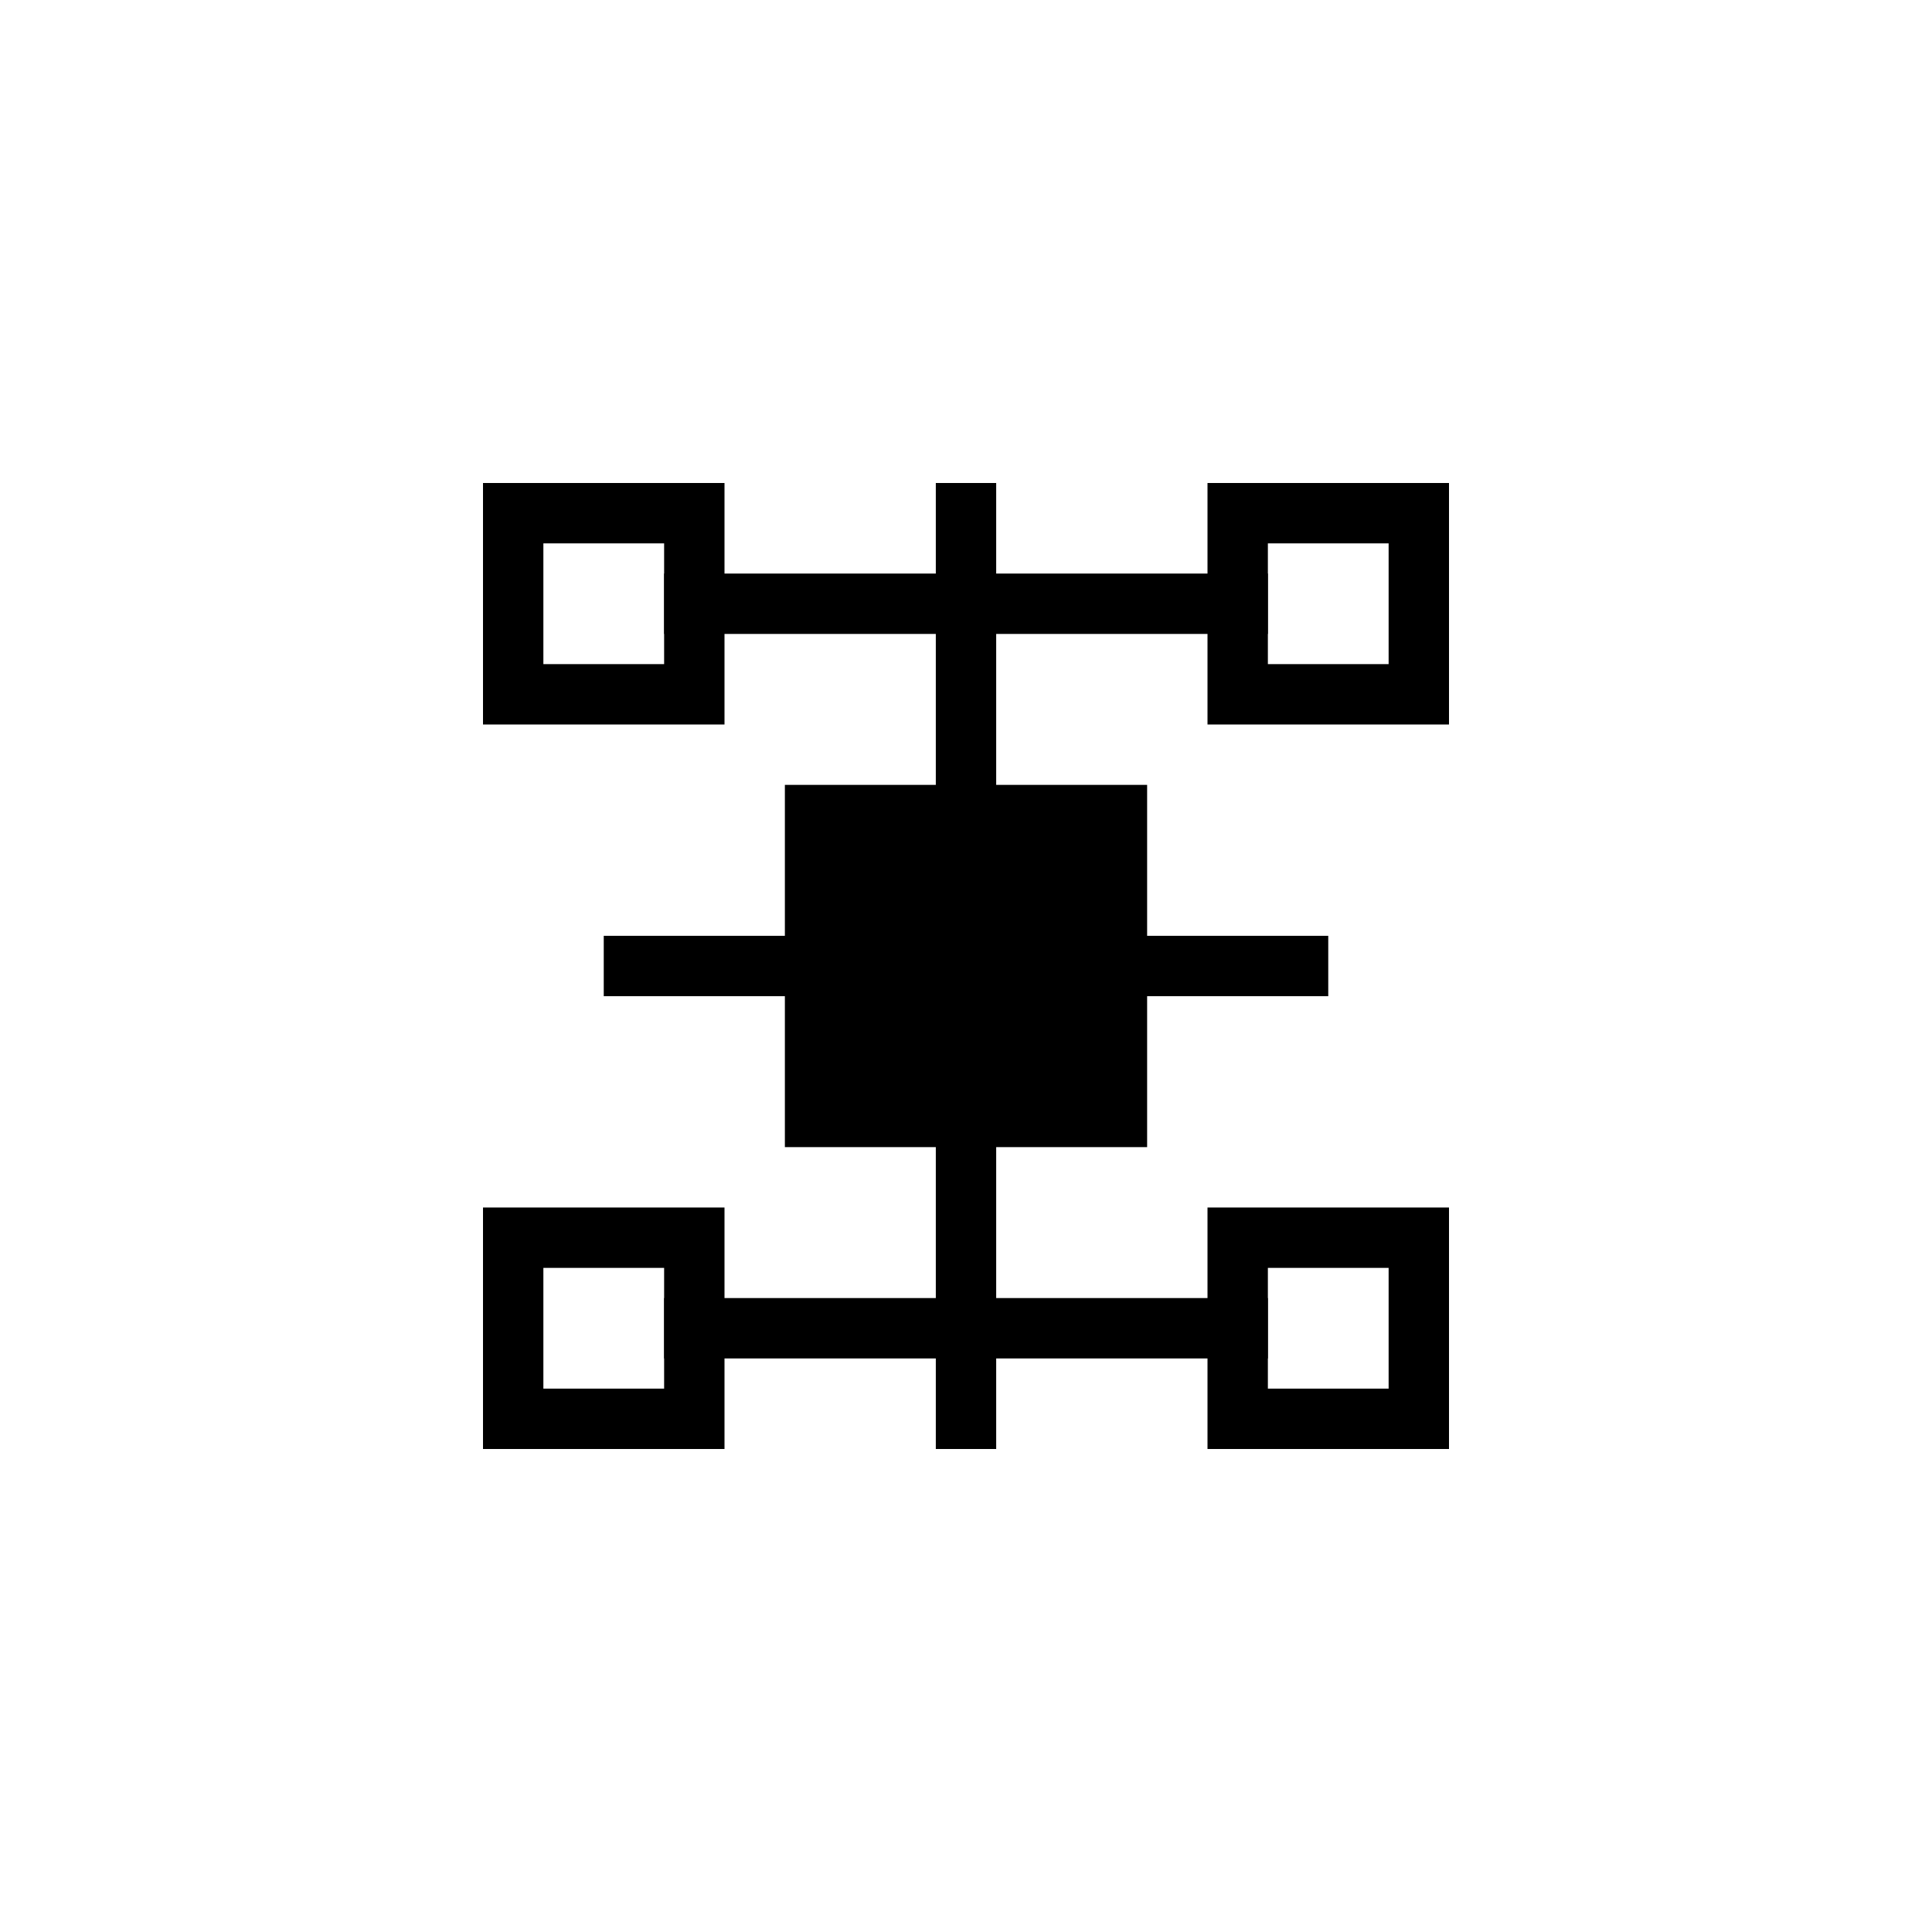
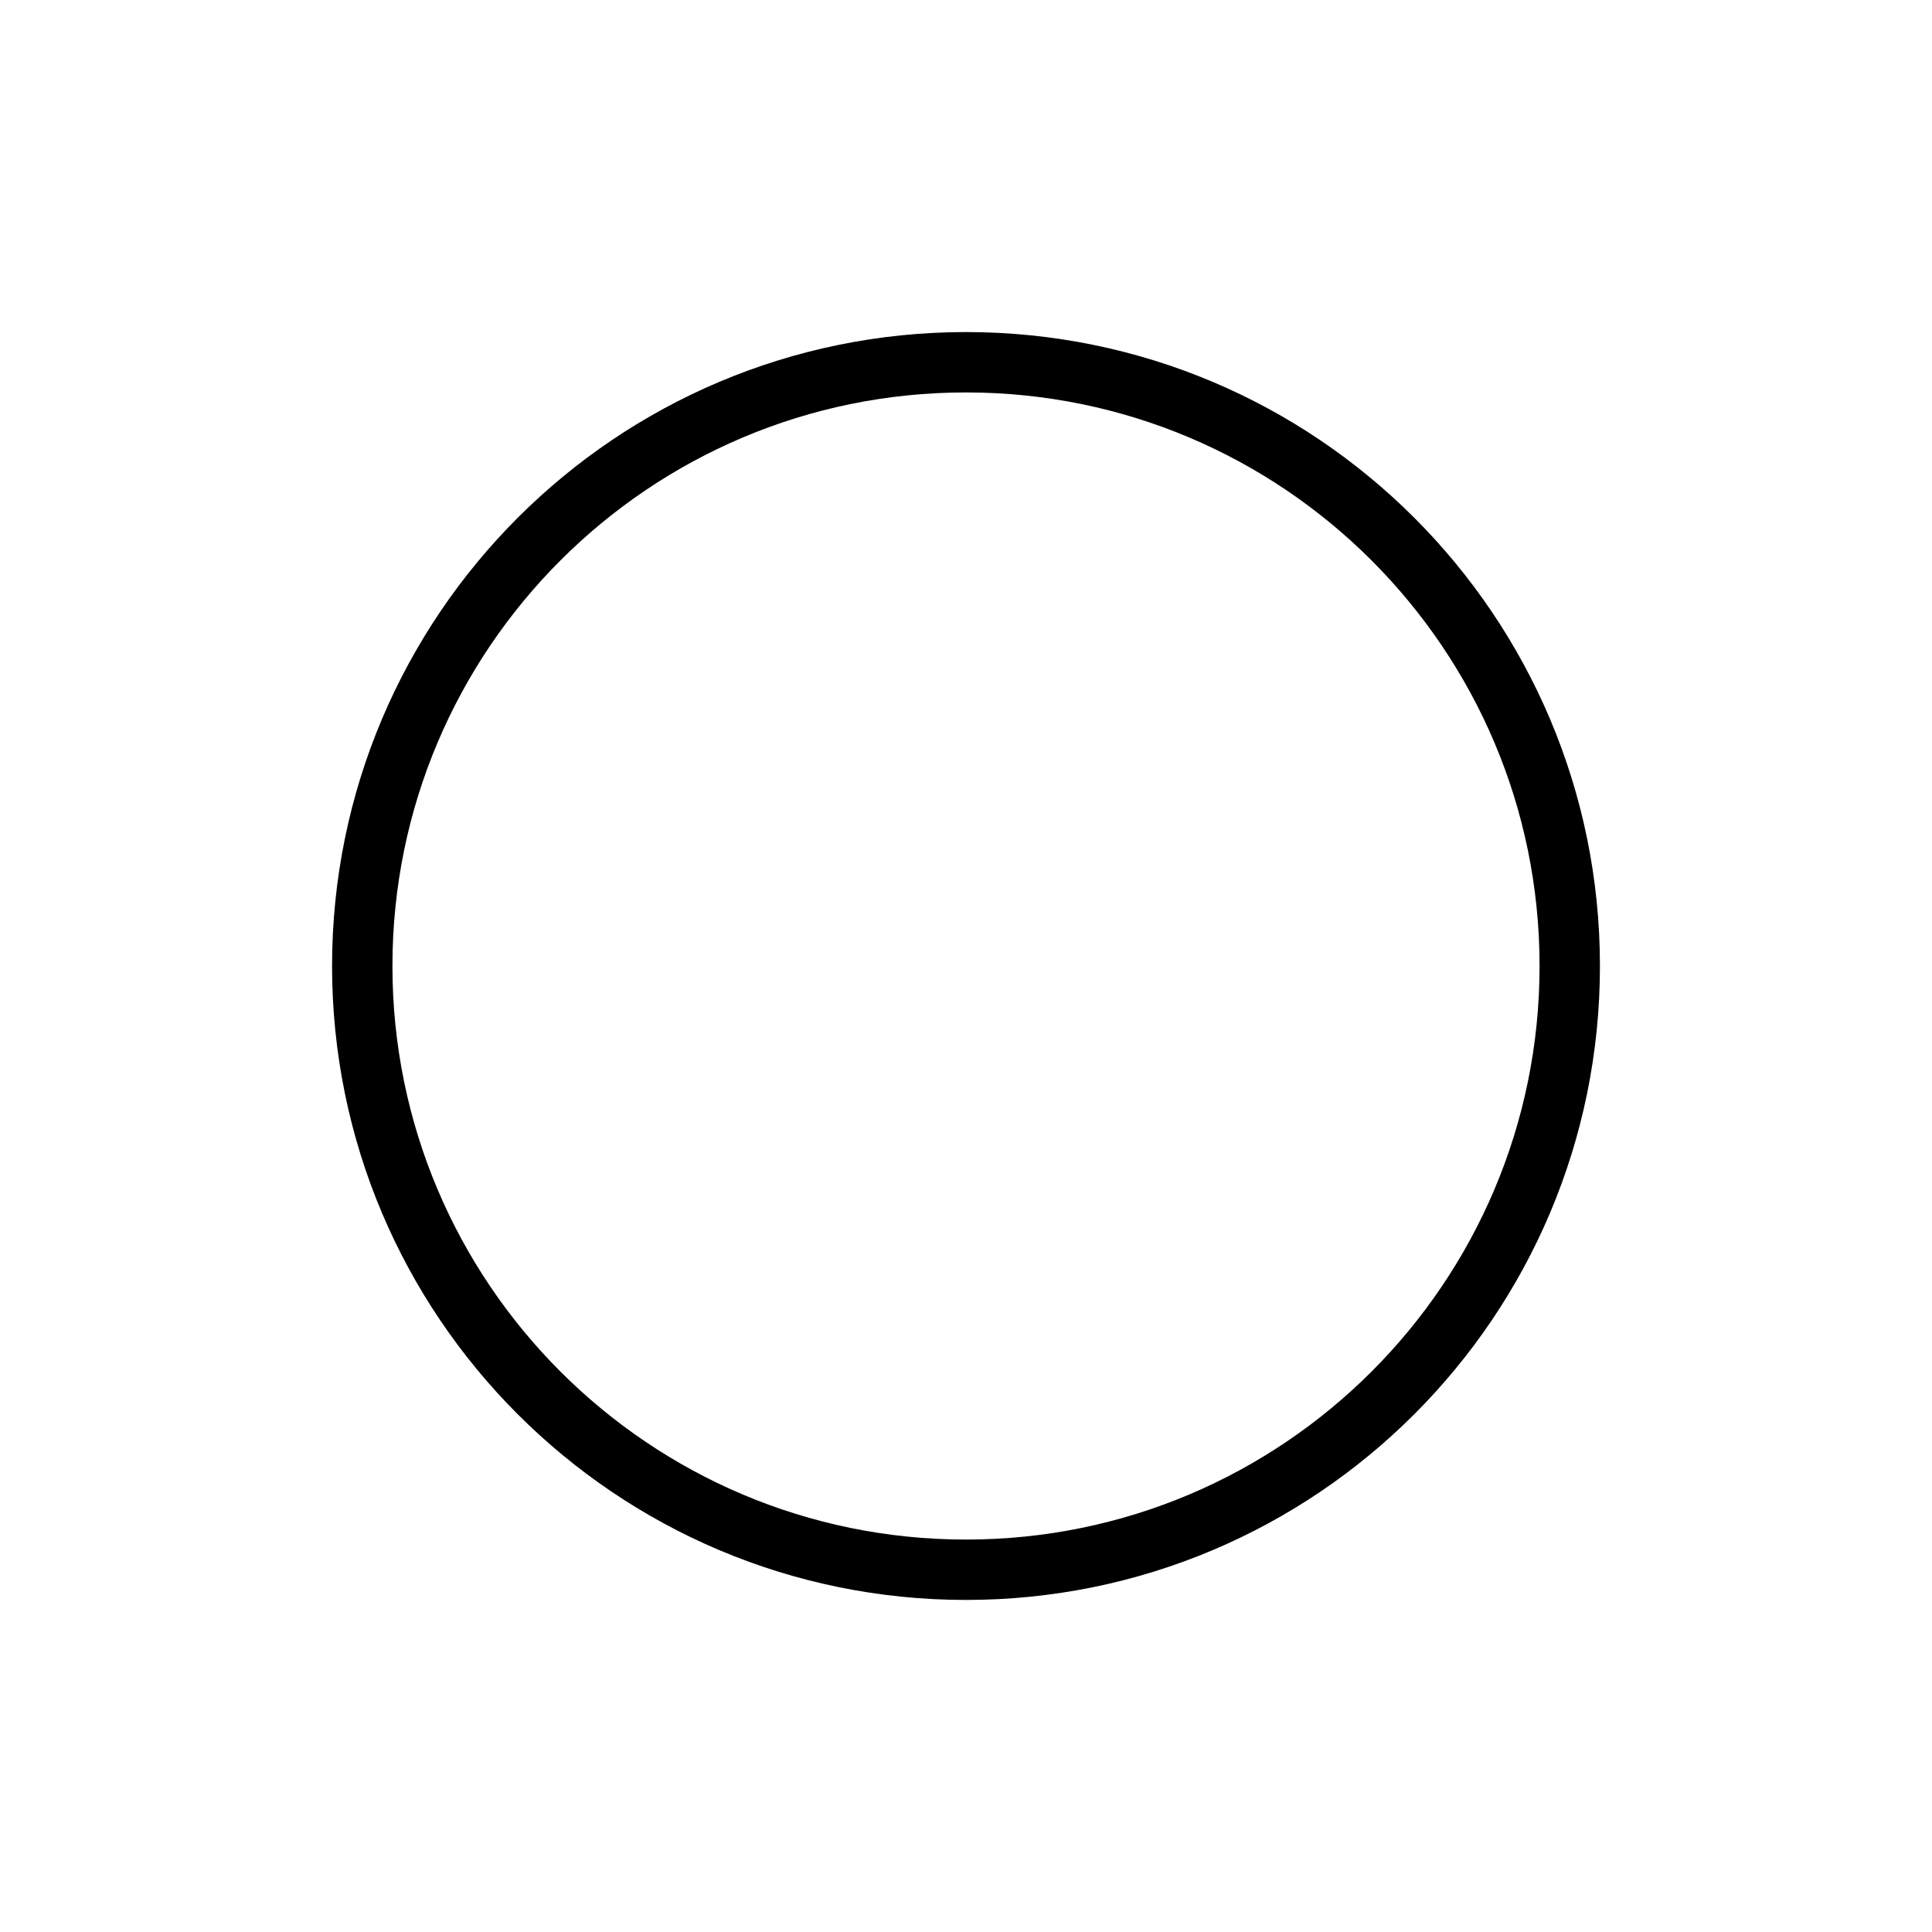
- <svg xmlns="http://www.w3.org/2000/svg" width="1440" height="1440" viewBox="0 0 64 64" role="img" aria-label="Root Logos Living Presence mark">
+ <svg xmlns="http://www.w3.org/2000/svg" width="1440" height="1440" viewBox="0 0 64 64" role="img" aria-labelledby="title desc">
  <rect width="64" height="64" fill="#fff" />
-   <defs>
-     <mask id="satellite-apertures" maskUnits="userSpaceOnUse" x="0" y="0" width="64" height="64">
-       <rect width="64" height="64" fill="#fff" />
-       <path d="M18 18h4v4h-4zM42 18h4v4h-4zM18 42h4v4h-4zM42 42h4v4h-4z" fill="#000" />
-     </mask>
-   </defs>
-   <g mask="url(#satellite-apertures)">
-     <path d="M20 20h24M20 32h24M20 44h24" fill="none" stroke="#000" stroke-width="2" />
-     <path d="M32 16v32" fill="none" stroke="#000" stroke-width="2" />
-     <path d="M26 26h12v12H26z" fill="#000" />
-   </g>
-   <g fill="none" stroke="#000" stroke-width="2">
-     <rect x="17" y="17" width="6" height="6" />
-     <rect x="41" y="17" width="6" height="6" />
-     <rect x="17" y="41" width="6" height="6" />
-     <rect x="41" y="41" width="6" height="6" />
-   </g>
+   <circle cx="32" cy="32" r="20" fill="none" stroke="#000" stroke-width="2" />
</svg>
